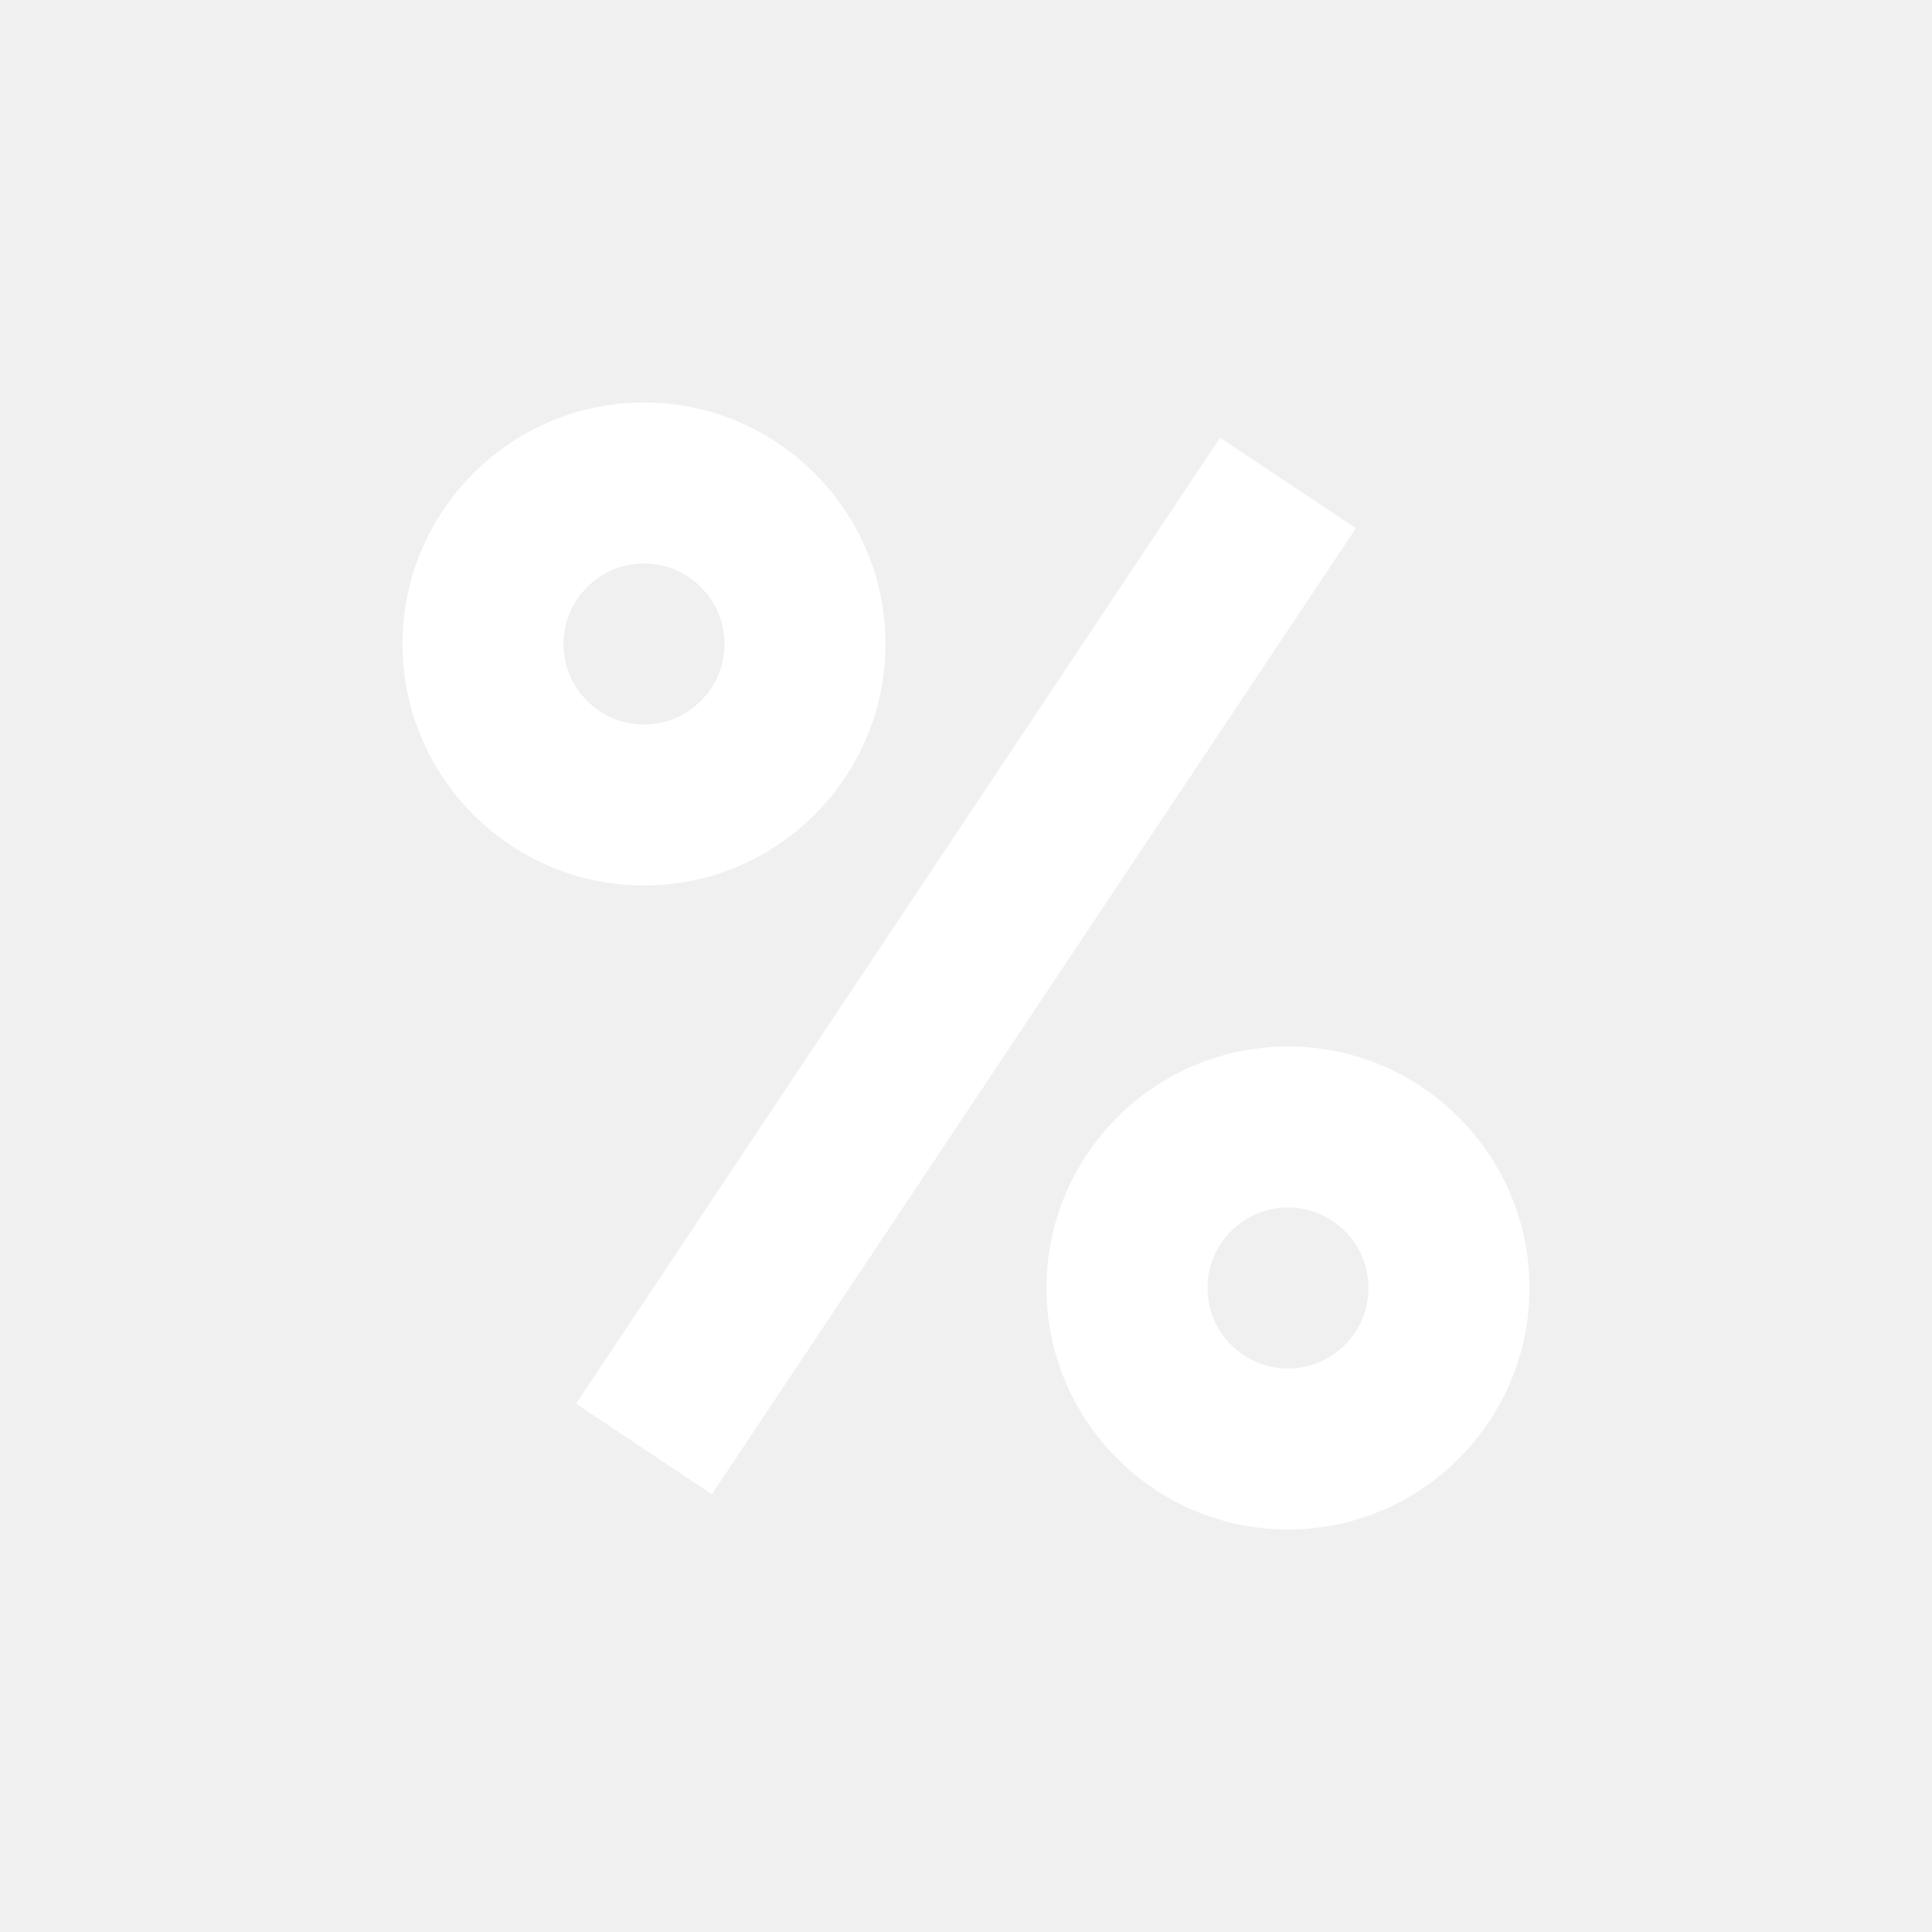
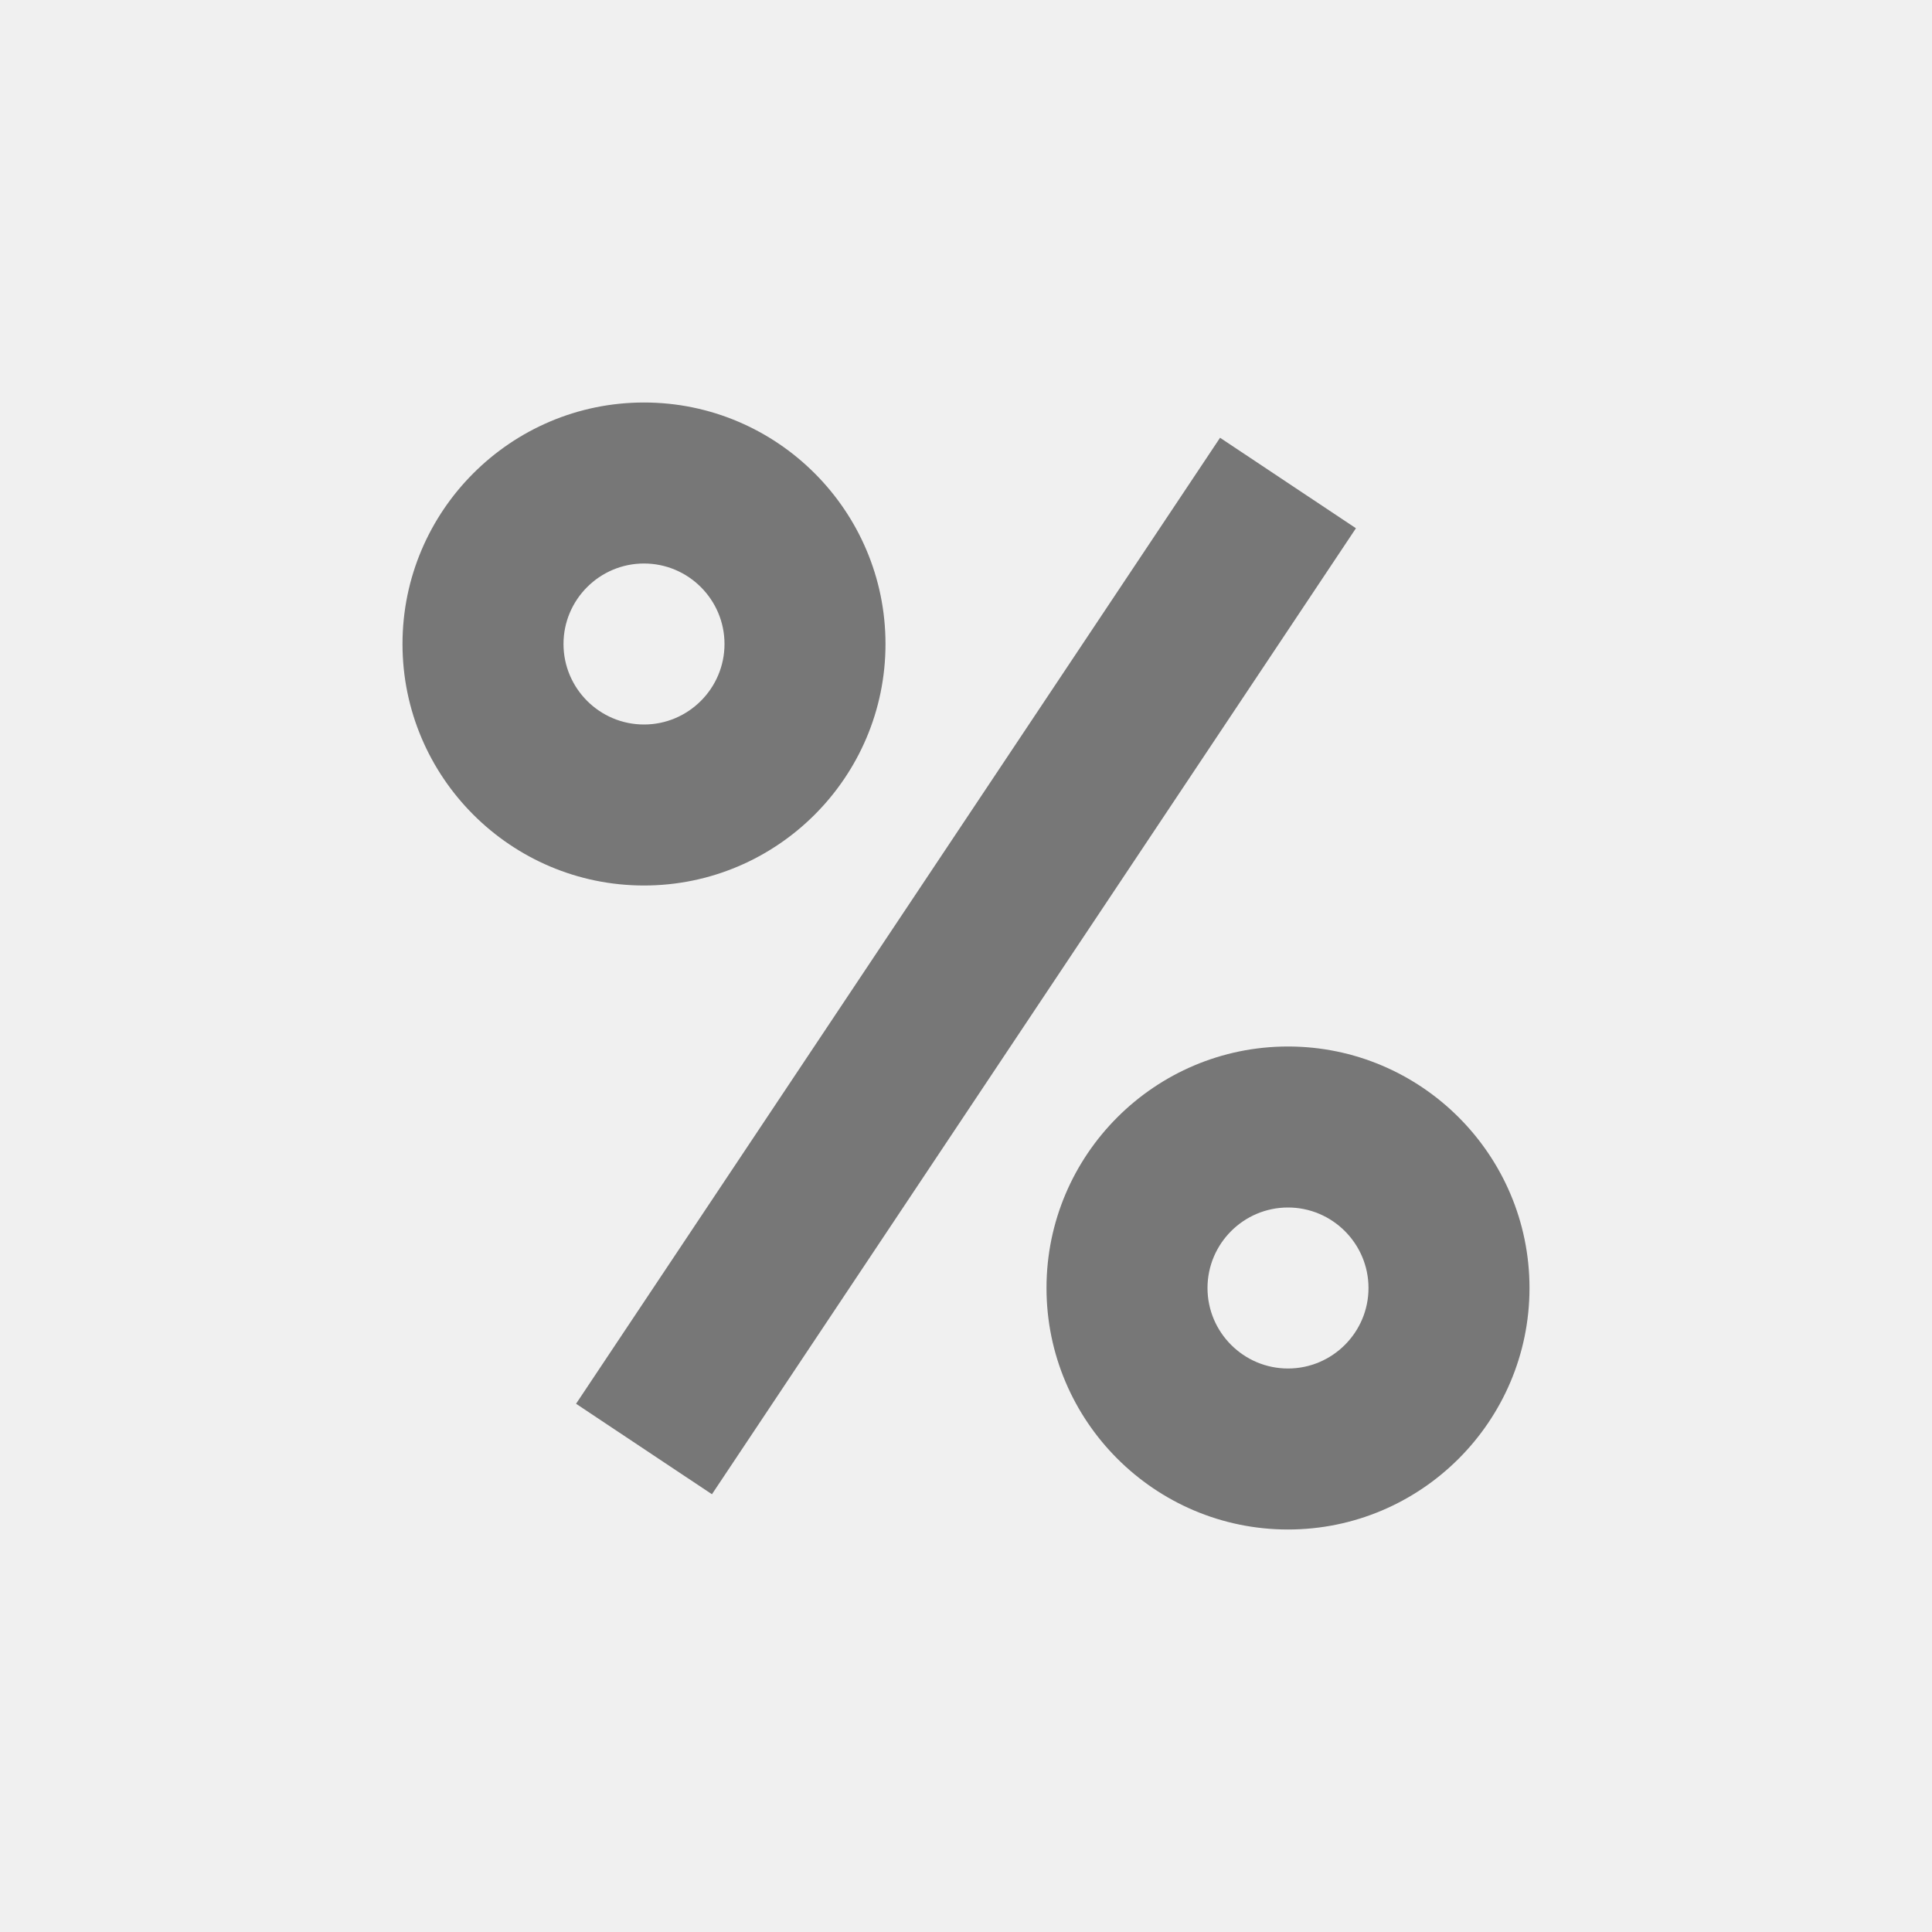
- <svg xmlns="http://www.w3.org/2000/svg" viewBox="0 0 24 24" fill="#ffffff">
+ <svg xmlns="http://www.w3.org/2000/svg" viewBox="0 0 24 24" fill="#777777">
  <path d="M 8 5 C 6.346 5 5 6.346 5 8 C 5 9.654 6.346 11 8 11 C 9.654 11 11 9.654 11 8 C 11 6.346 9.654 5 8 5 z M 15.156 5.438 L 7.156 17.438 L 8.844 18.562 L 16.844 6.562 L 15.156 5.438 z M 8 7 C 8.551 7 9 7.449 9 8 C 9 8.551 8.551 9 8 9 C 7.449 9 7 8.551 7 8 C 7 7.449 7.449 7 8 7 z M 16 13 C 14.346 13 13 14.346 13 16 C 13 17.654 14.346 19 16 19 C 17.654 19 19 17.654 19 16 C 19 14.346 17.654 13 16 13 z M 16 15 C 16.551 15 17 15.449 17 16 C 17 16.551 16.551 17 16 17 C 15.449 17 15 16.551 15 16 C 15 15.449 15.449 15 16 15 z" />
</svg>
